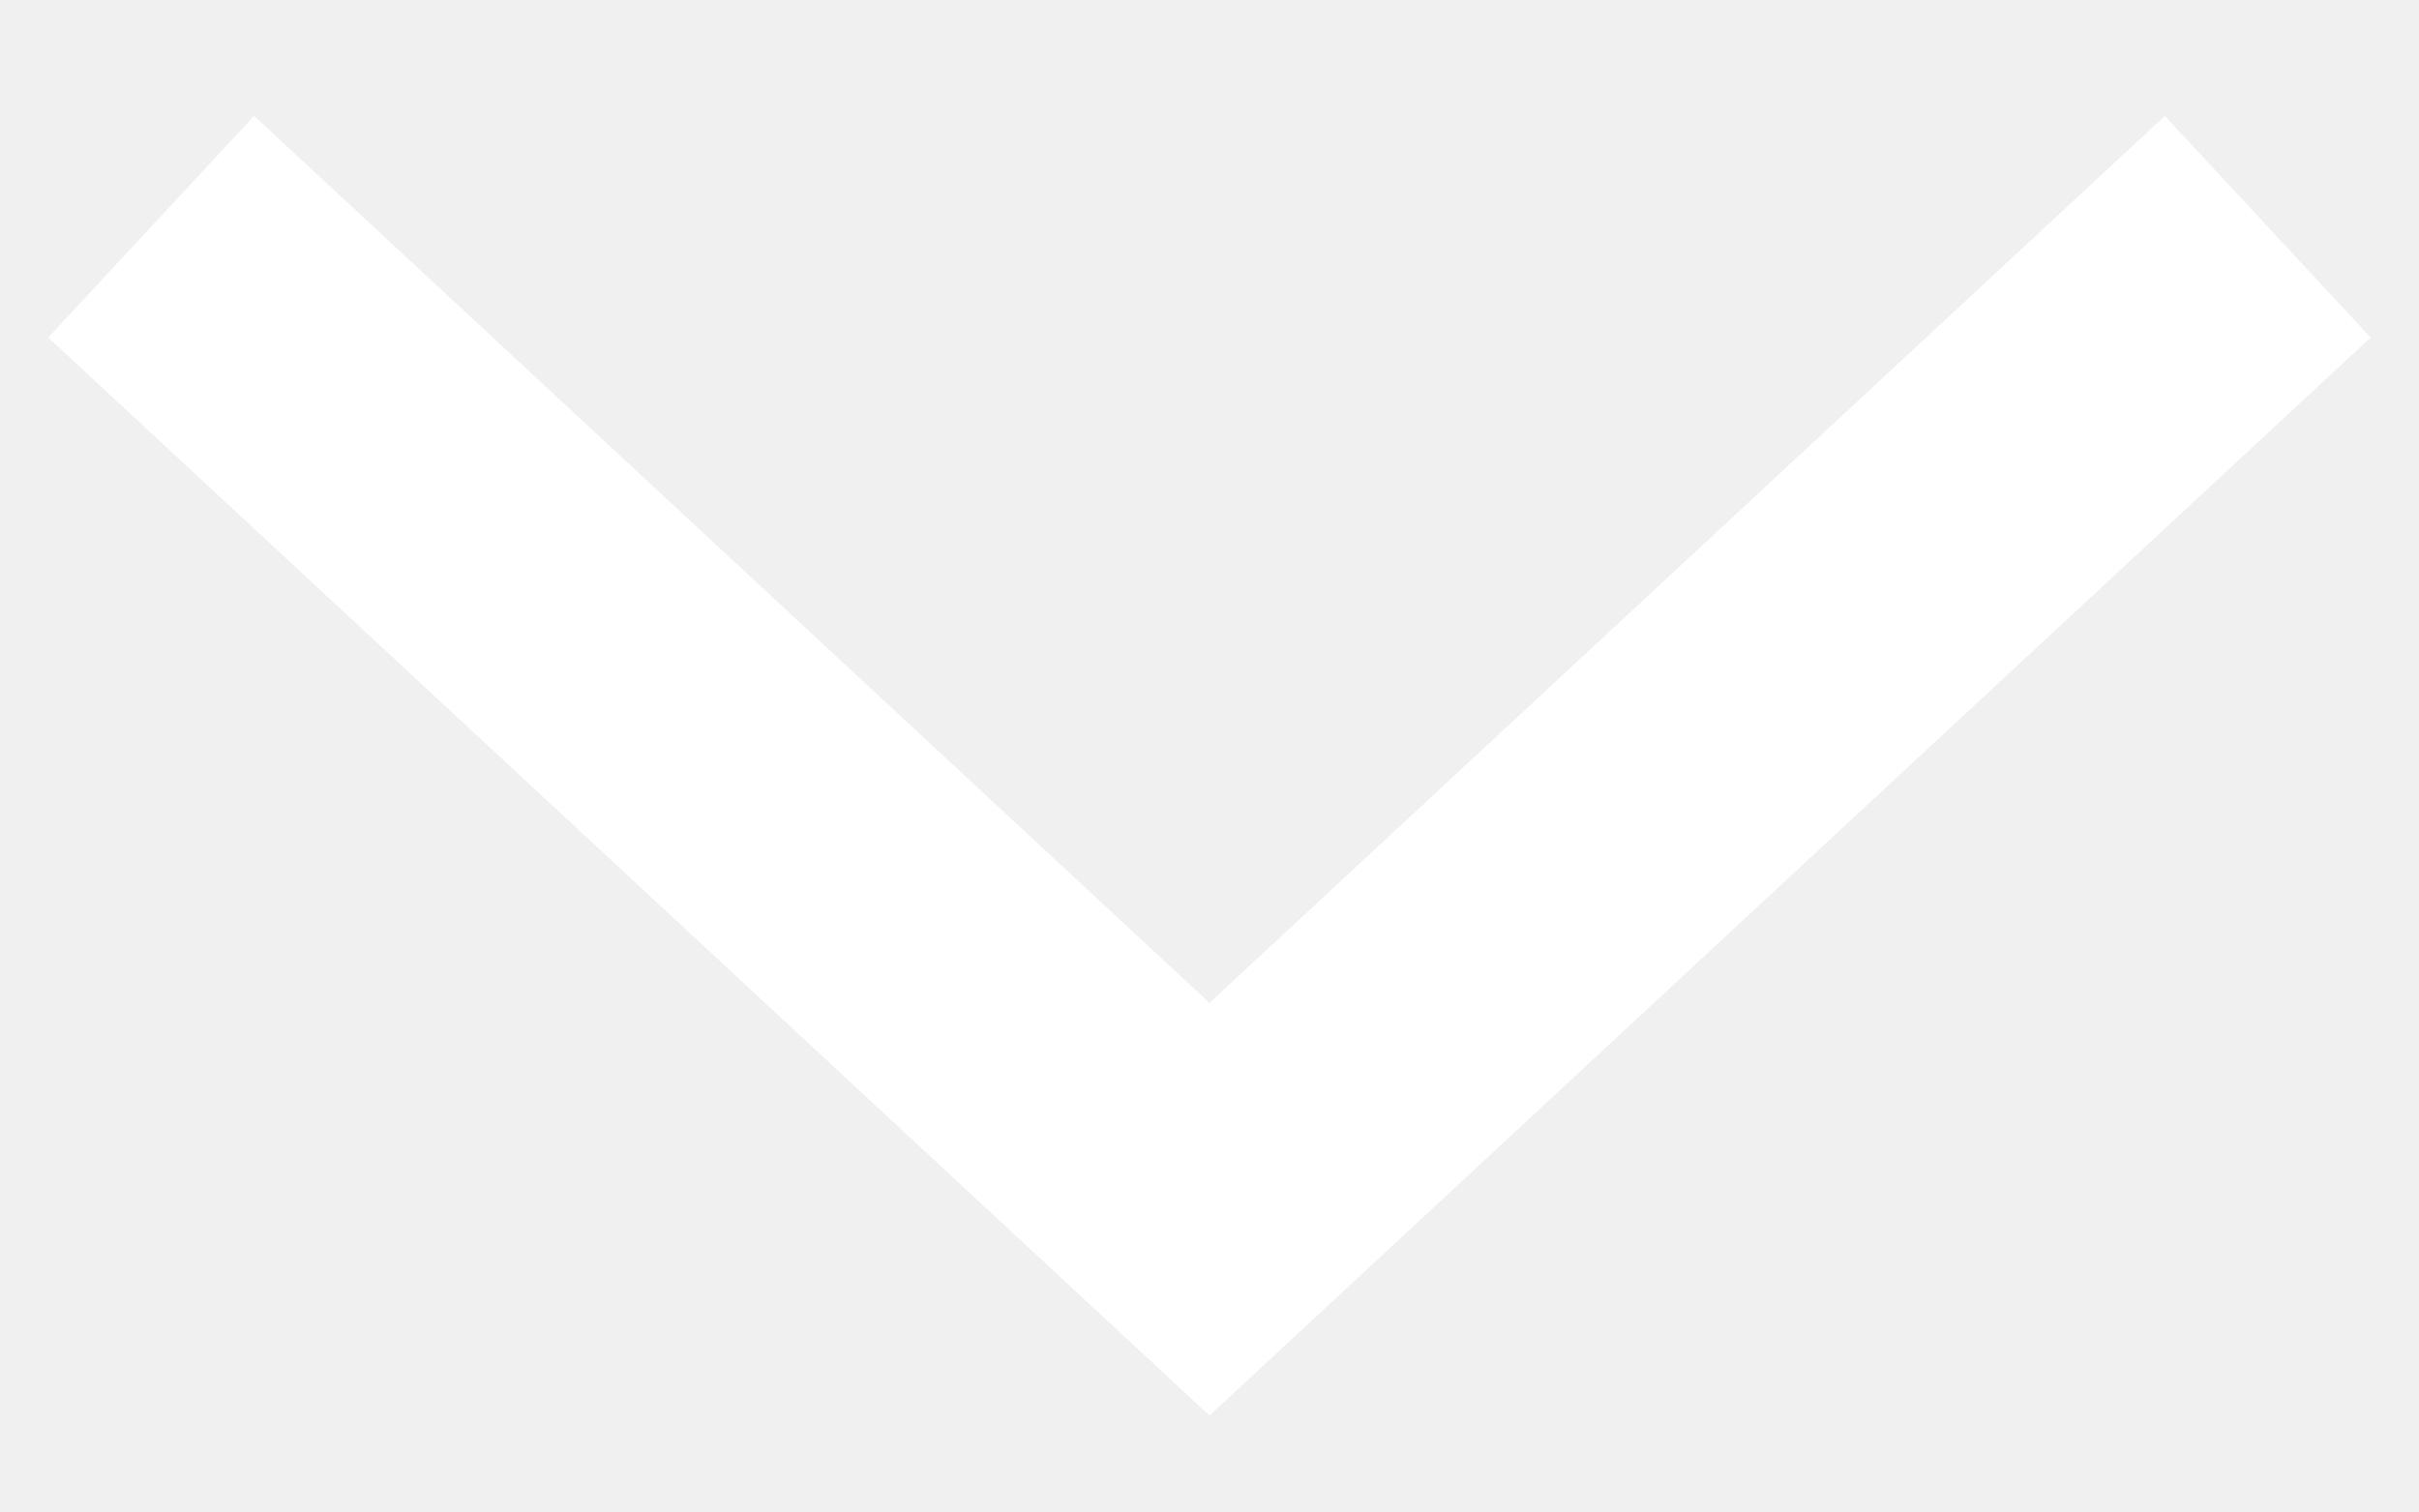
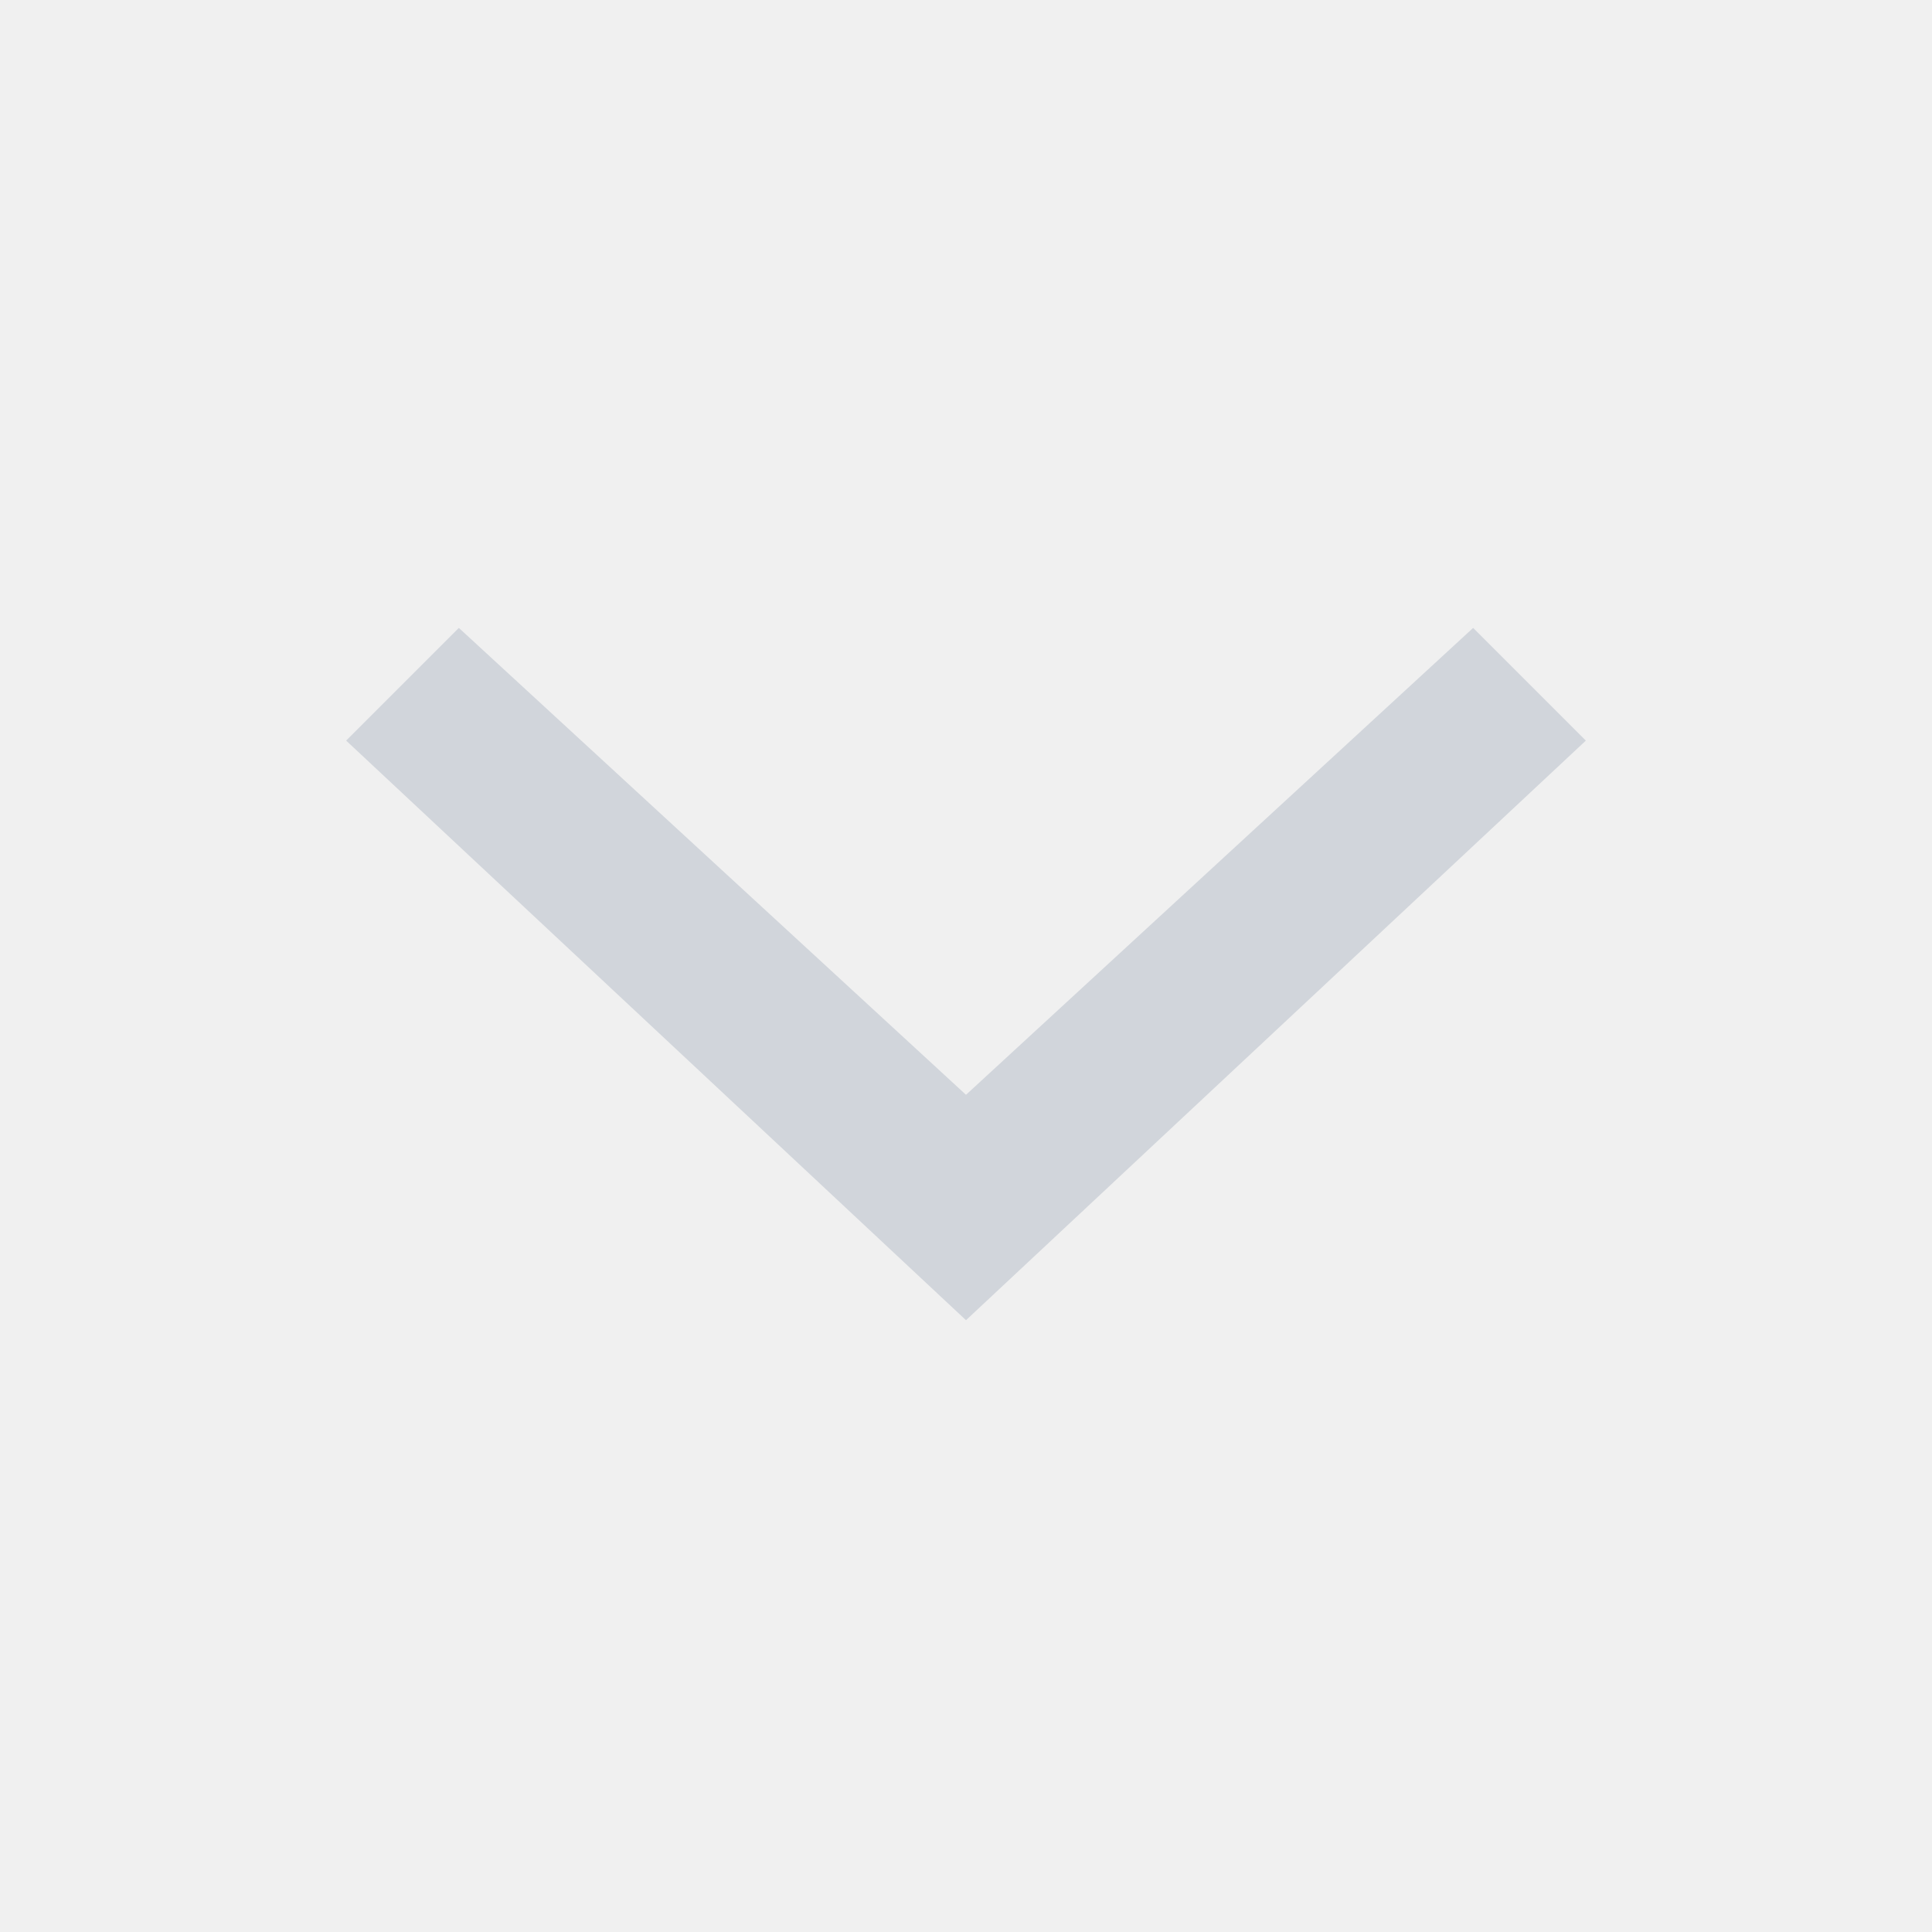
- <svg xmlns="http://www.w3.org/2000/svg" width="16px" height="10px" viewBox="0 0 16 10" version="1.1">
-   <g id="Page-1" stroke="none" stroke-width="1" fill="none" fill-rule="evenodd">
-     <g id="ic-arrow-drop-down" transform="translate(-4, -7)">
-       <g id="Group_8822" transform="translate(4, 7)" fill="#FFFFFF">
-         <polygon id="Path_18879" points="8 9.365 0.319 2.233 1.681 0.767 8 6.635 14.319 0.767 15.68 2.233" />
+ <svg xmlns="http://www.w3.org/2000/svg" version="1.1" id="Layer_1" x="0px" y="0px" viewBox="0 0 24 24" style="enable-background:new 0 0 24 24;" xml:space="preserve">
+   <style type="text/css">
+ 	.st0{fill-rule:evenodd;clip-rule:evenodd;fill:#D1D5DB;}
+ 	.st1{fill:none;}
+ </style>
+   <g id="ic-arrow-down">
+     <g id="ic-arrow-drop-down">
+       <g id="Group_8822" transform="translate(4, 7)">
+         <polygon id="Path_18879" class="st0" points="8,9.4 0.3,2.2 1.7,0.8 8,6.6 14.3,0.8 15.7,2.2    " />
      </g>
-       <polygon id="Rectangle_4407" points="0 0 24 0 24 24 0 24" />
+       <polygon id="Rectangle_4407" class="st1" points="0,0 24,0 24,24 0,24   " />
    </g>
  </g>
</svg>
